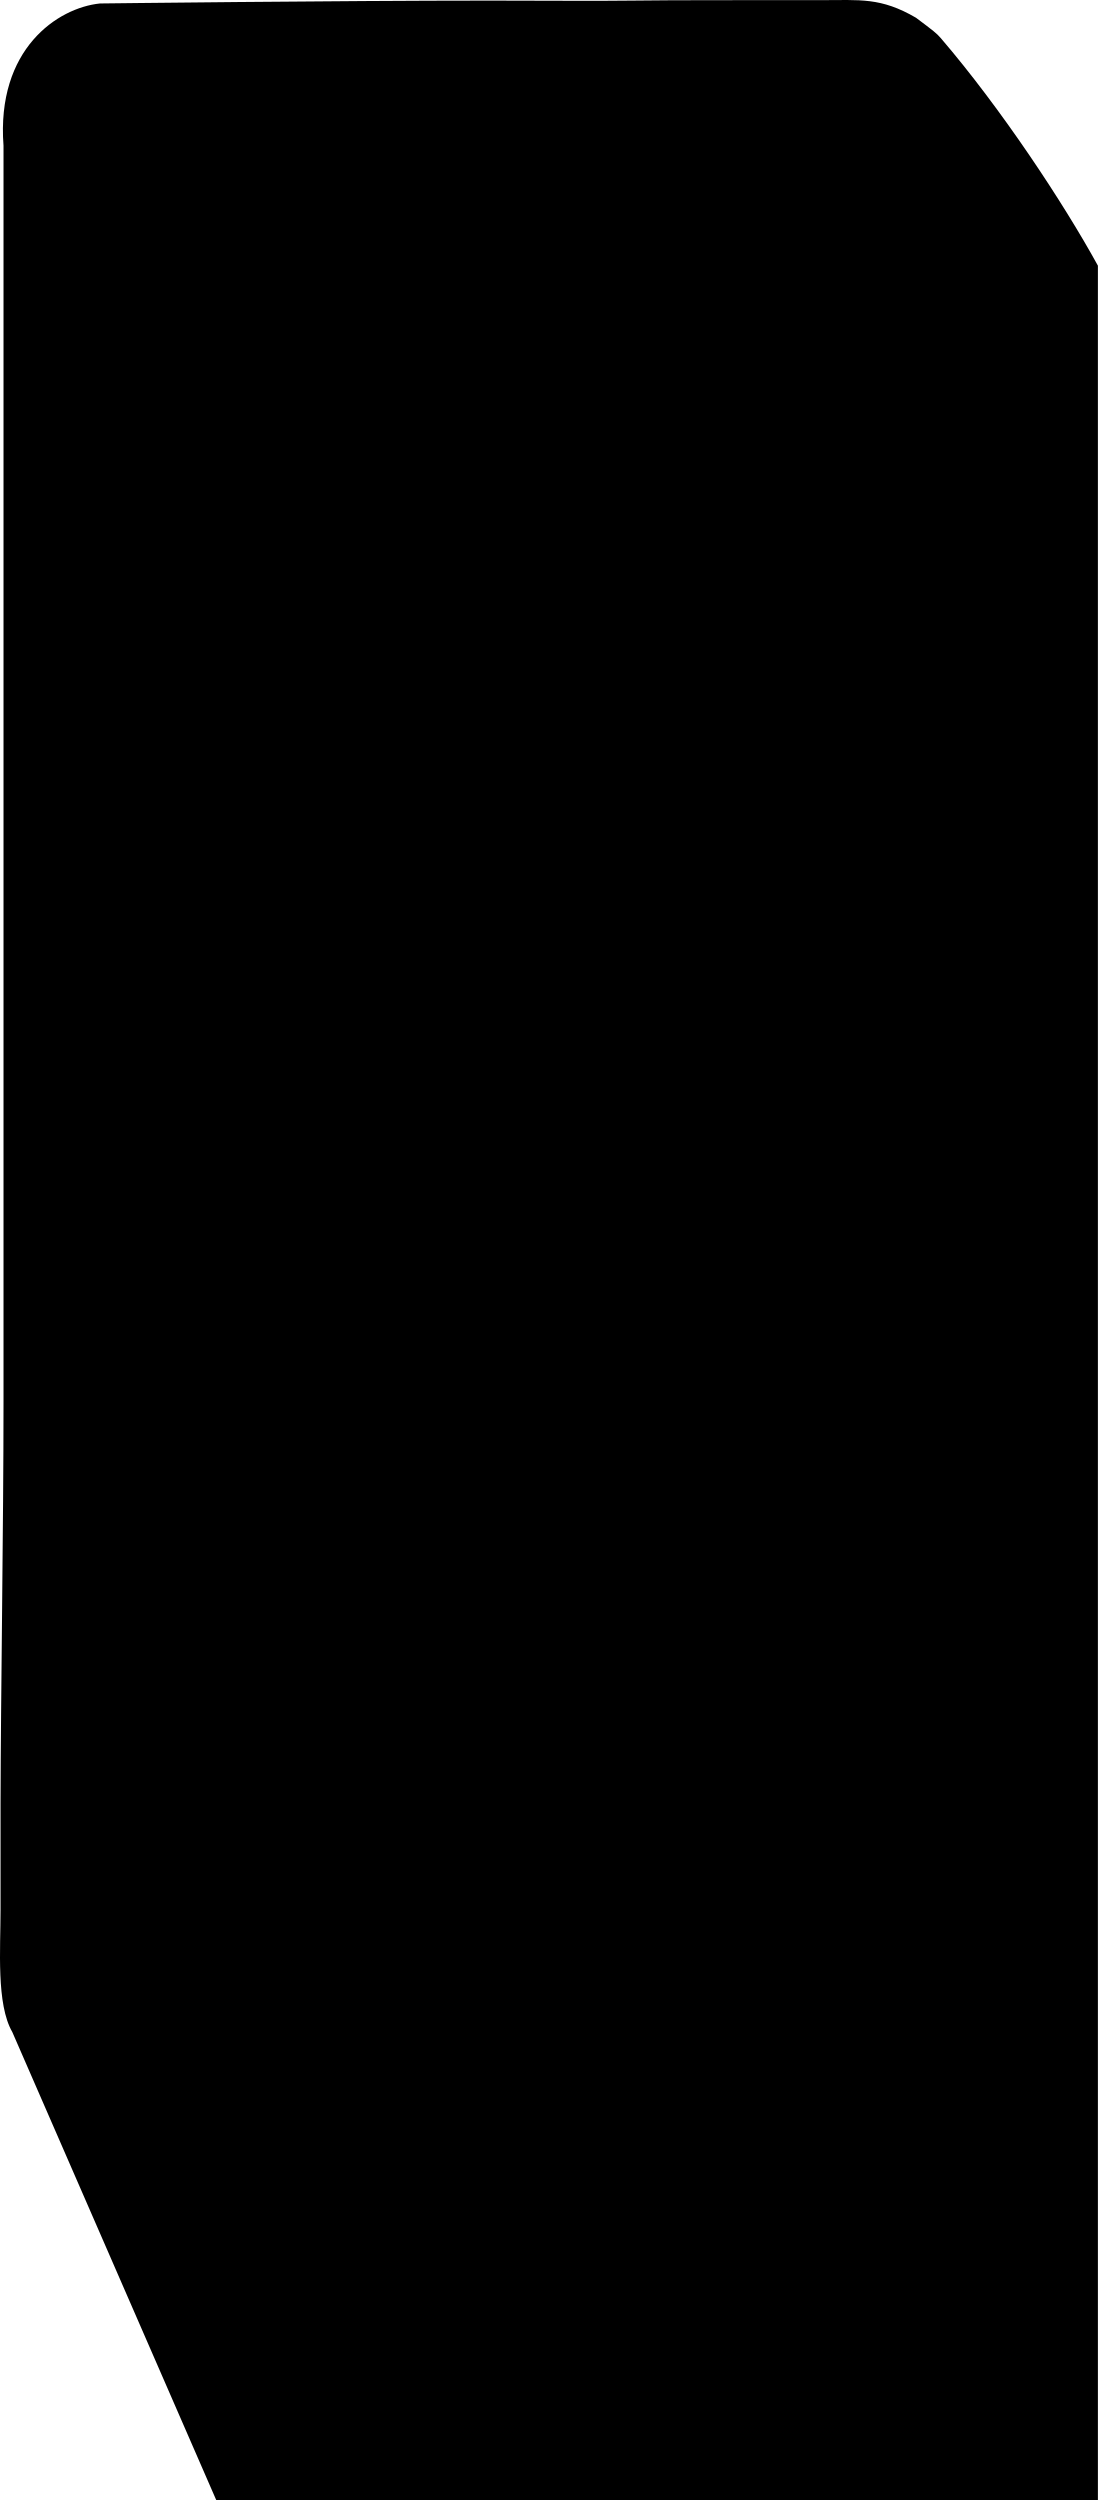
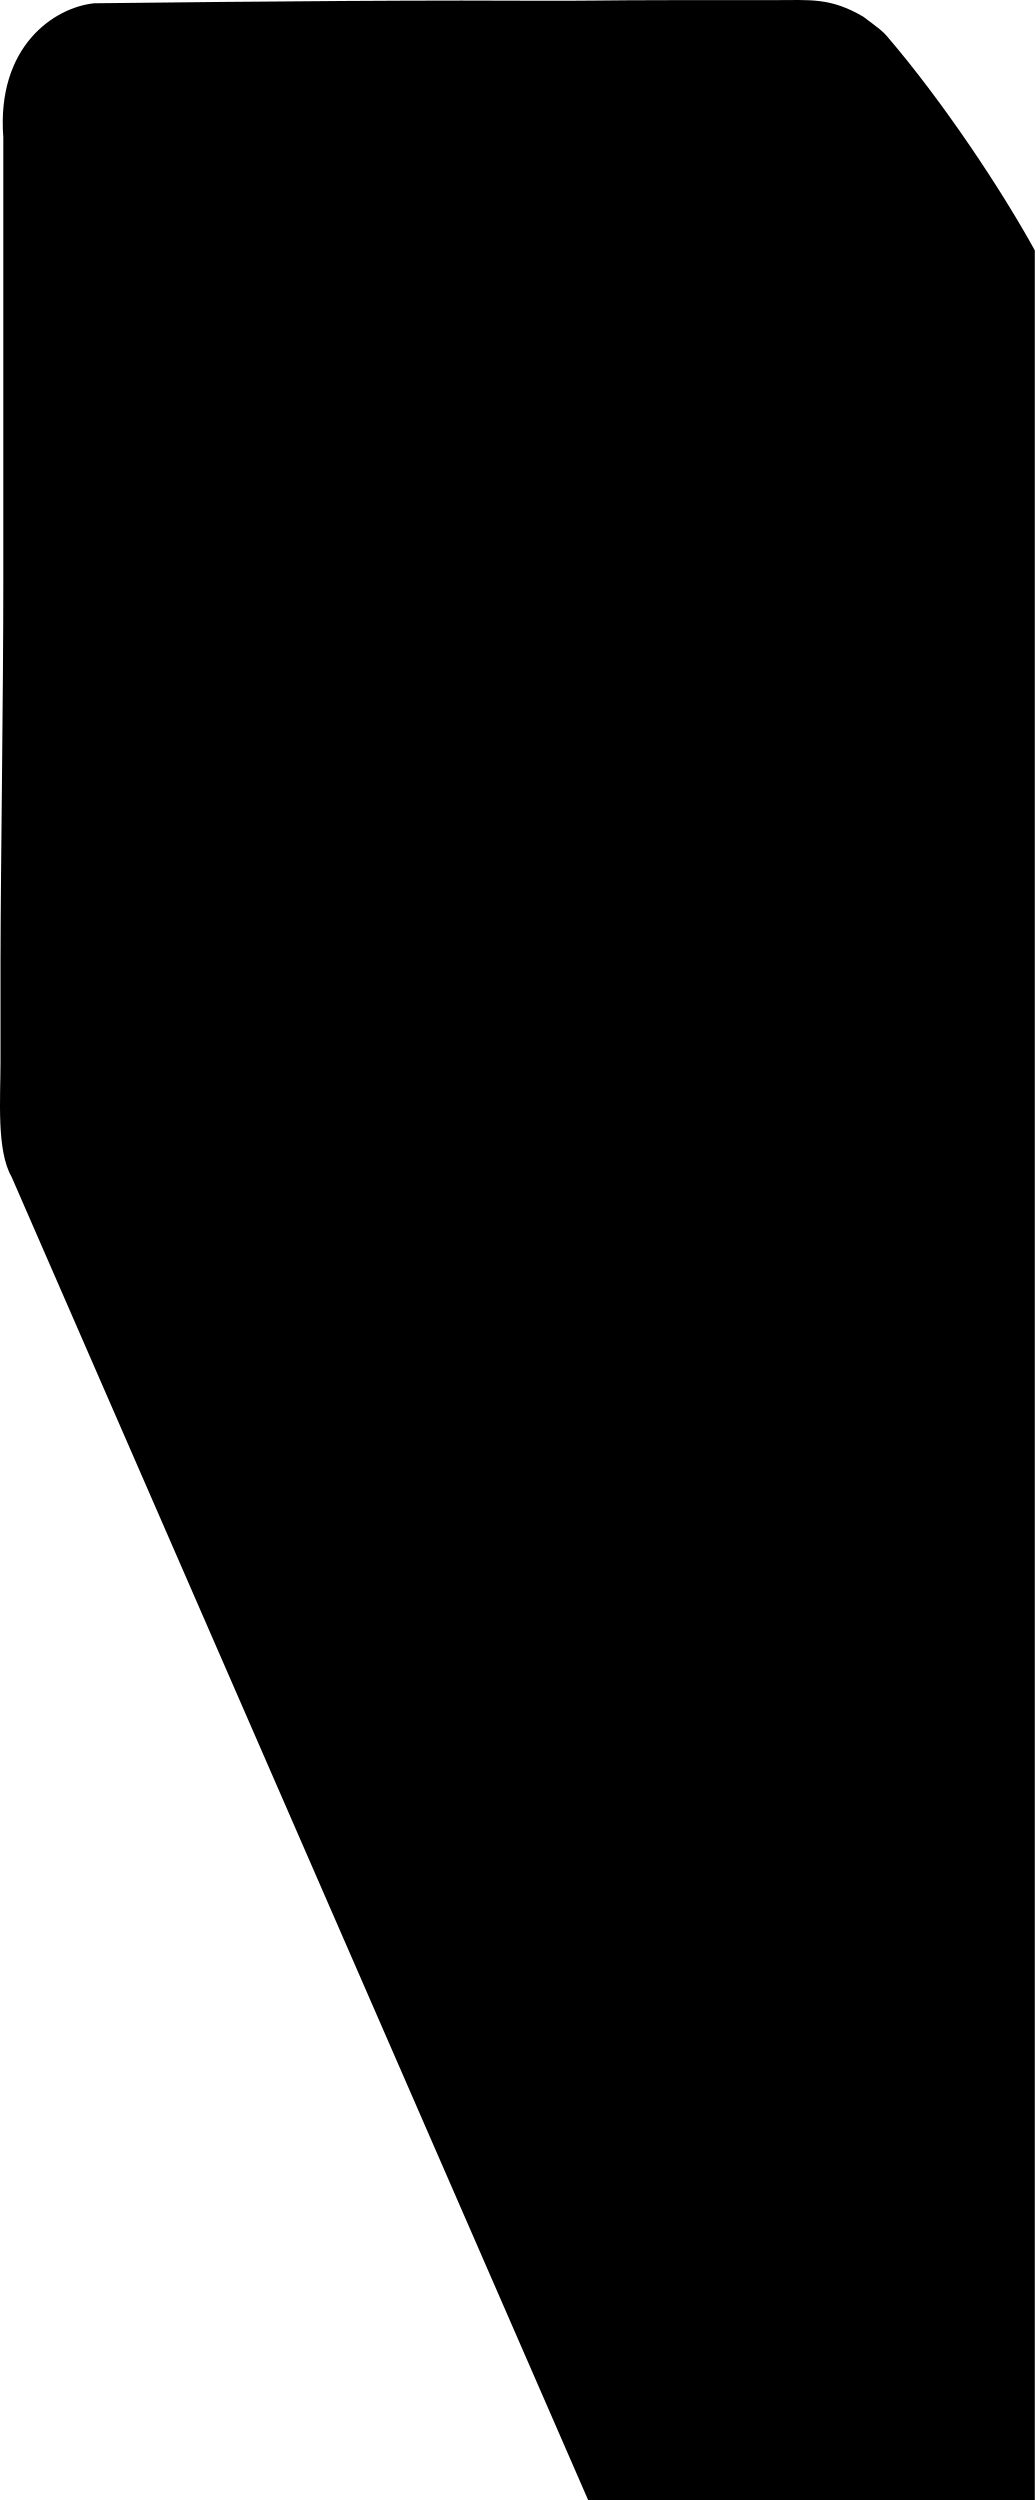
- <svg xmlns="http://www.w3.org/2000/svg" width="374.186" height="852.05" viewBox="0 0 374.186 852.05">
-   <path fill="#000" d="M 4.187 692.55 L 73.687 852.05 L 374.186 852.05 C 374.186 852.05 374.186 229.049 374.186 90.549 C 362.45 69.148 341.187 36.966 320.687 13.049 C 319.204 11.32 318.187 10.549 312.187 6.049 C 300.187 -0.951 293.187 0.049 279.687 0.049 C 252.687 0.049 229.088 0.024 215.575 0.203 C 202.562 0.376 186.84 0.203 166.913 0.203 C 114.917 0.203 34.068 1.183 34.068 1.183 C 19.697 2.656 -1.303 16.656 1.197 49.656 C 1.197 130.722 1.197 384.625 1.197 477.655 C 1.197 519.785 0.263 578.226 0.187 614.55 C 0.187 625.73 0.187 639.05 0.187 651.05 C 0.187 664.05 -1.313 683.05 4.187 692.55 Z" />
+ <svg xmlns="http://www.w3.org/2000/svg" width="374.186" height="904" viewBox="0 0 374.186 904">
+   <path fill="#000" d="M 4.187 425.550 L 212.665 904 L 374.186 904 C 374.186 585.050 374.186 229.049 374.186 90.549 C 362.450 69.148 341.187 36.966 320.687 13.049 C 319.204 11.320 318.187 10.549 312.187 6.049 C 300.187 -0.951 293.187 0.049 279.687 0.049 C 252.687 0.049 229.088 0.024 215.575 0.203 C 202.562 0.376 186.840 0.203 166.913 0.203 C 114.917 0.203 34.068 1.183 34.068 1.183 C 19.697 2.656 -1.303 16.656 1.197 49.656 C 1.197 130.722 1.197 384.625 1.197 210.655 C 1.197 252.785 0.263 311.226 0.187 347.550 C 0.187 358.730 0.187 372.050 0.187 384.050 C 0.187 397.050 -1.313 416.050 4.187 425.550 Z" />
</svg>
